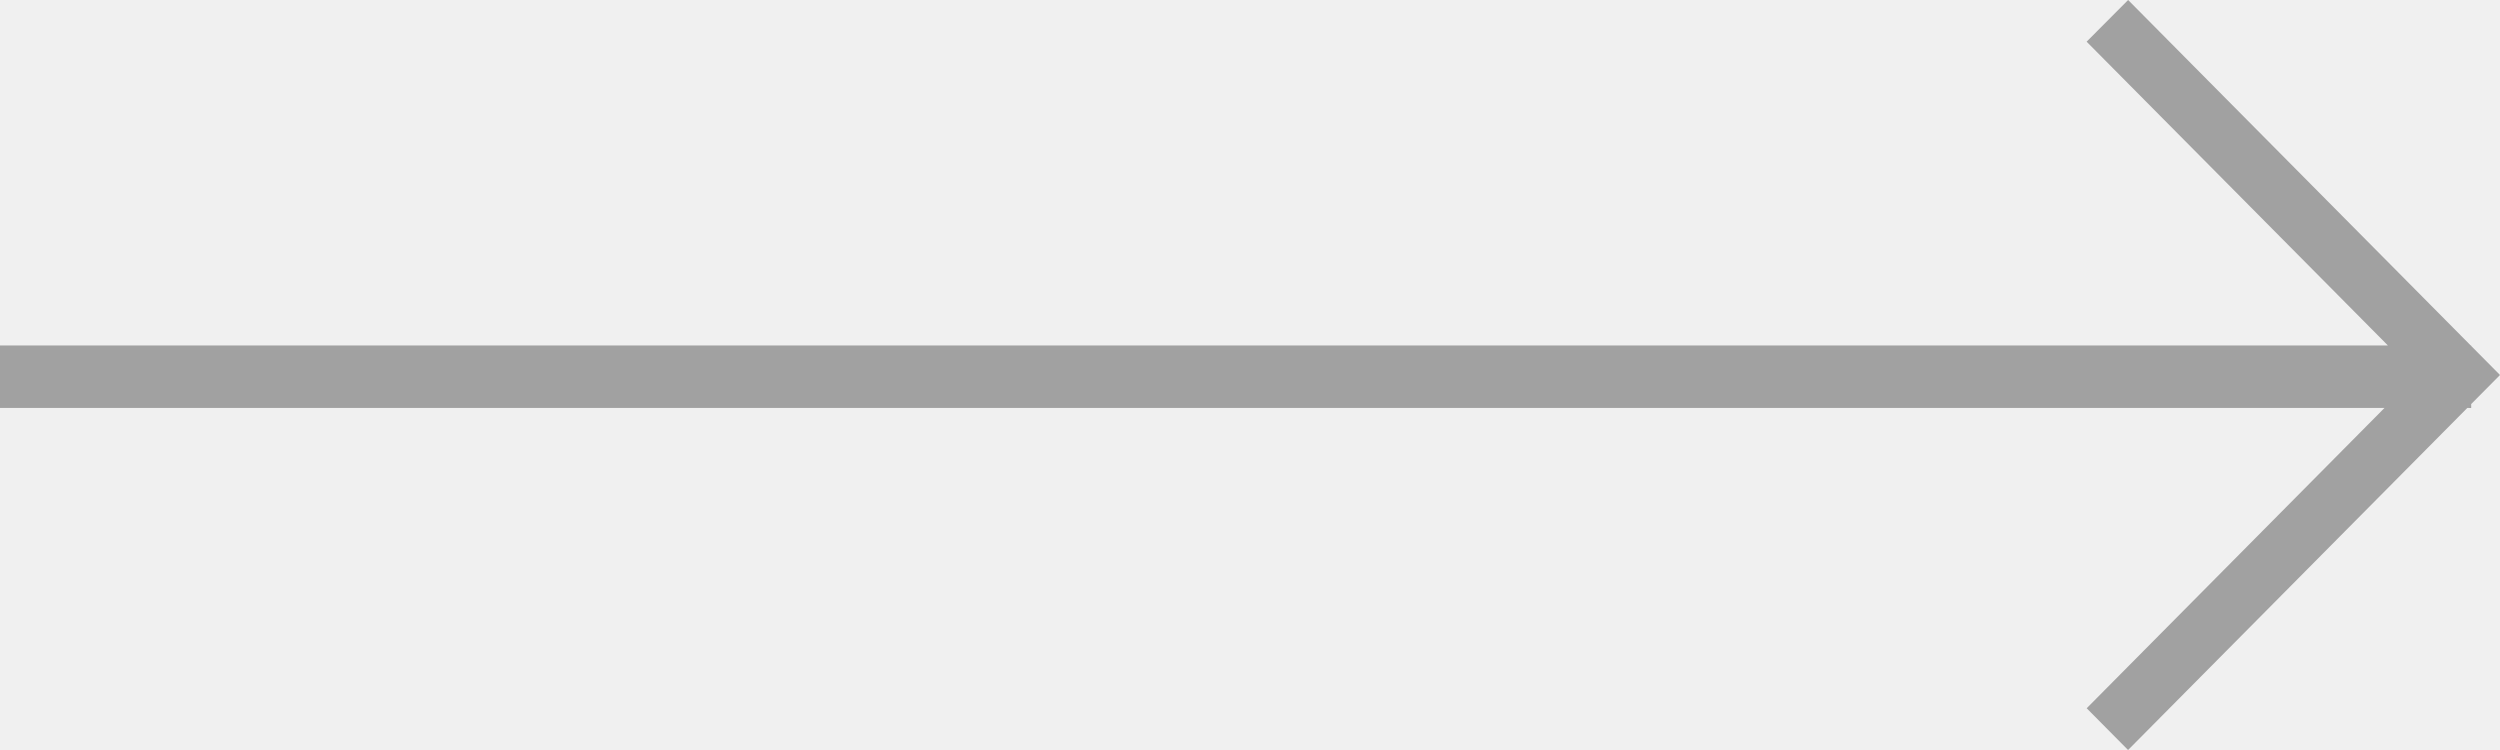
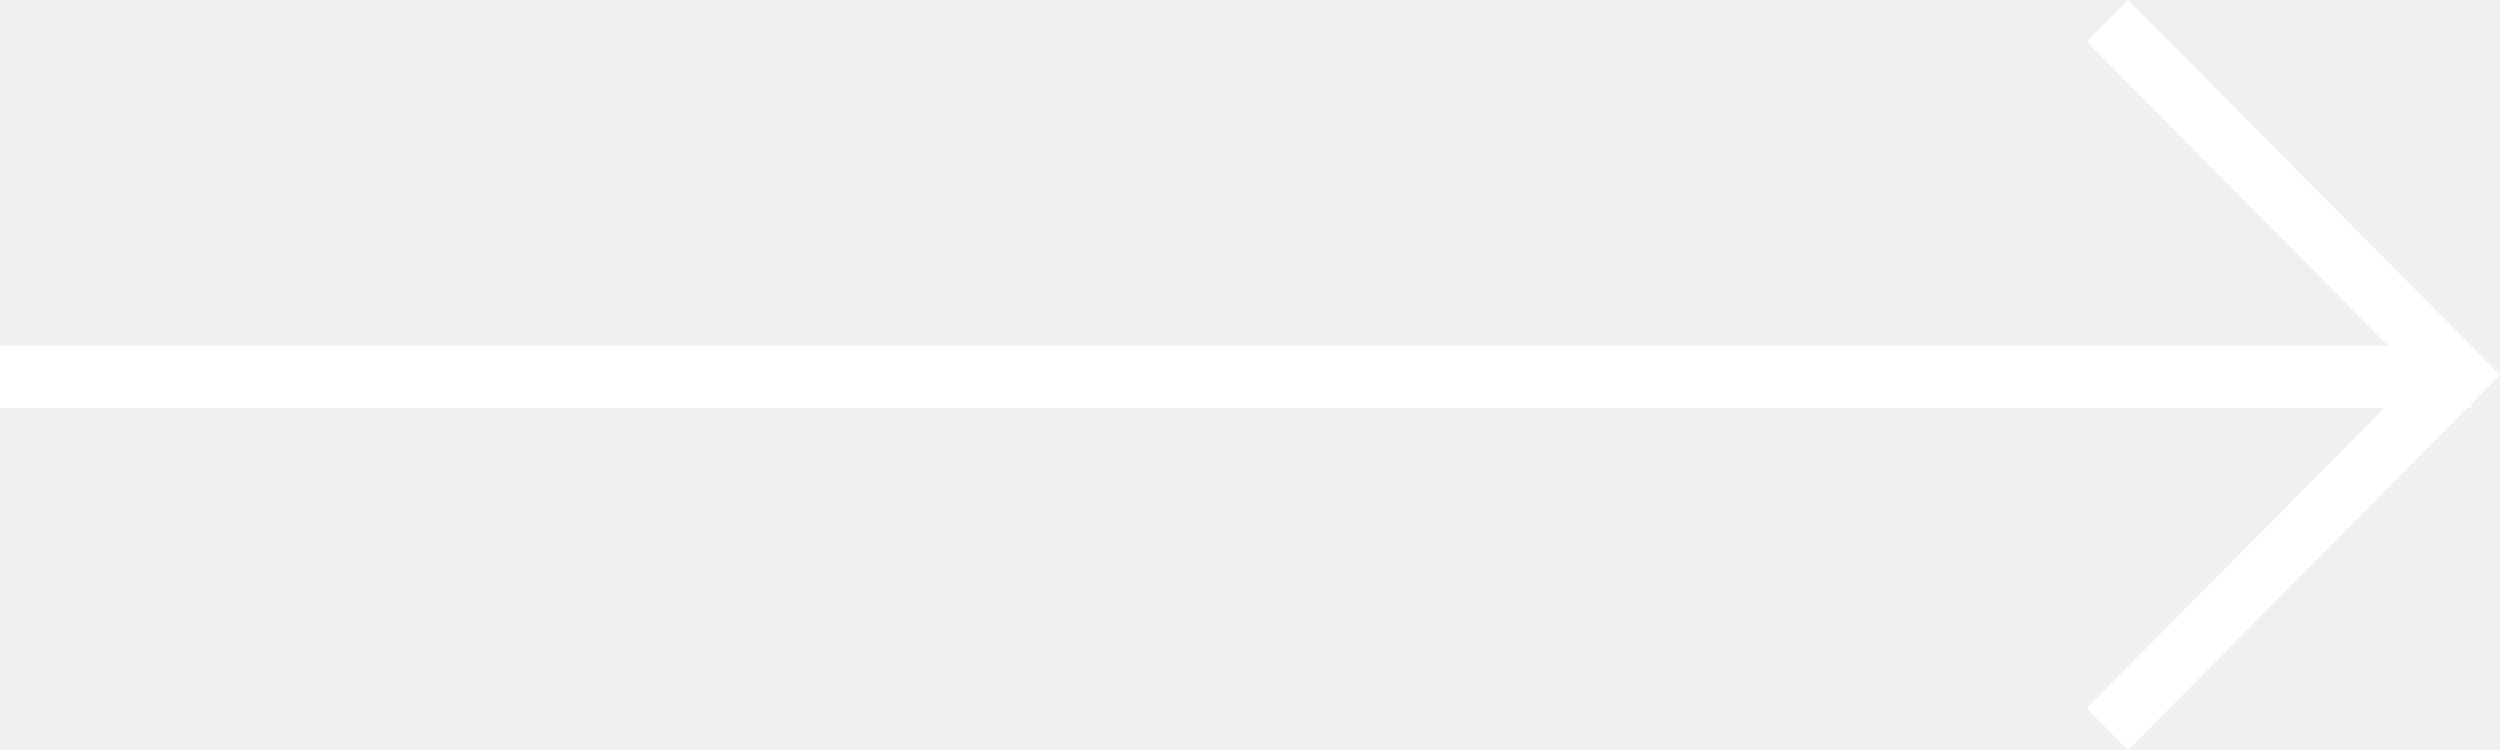
<svg xmlns="http://www.w3.org/2000/svg" width="40" height="12">
-   <path d="M34.05 0l5.481 5.527h.008v.008L40 6l-.461.465v.063l-.062-.001L34.049 12l-.662-.668 4.765-4.805H0v-1h38.206l-4.82-4.86L34.05 0z" fill="#a1a1a1" fill-rule="nonzero" />
+   <path d="M34.05 0l5.481 5.527h.008v.008L40 6l-.461.465v.063l-.062-.001L34.049 12l-.662-.668 4.765-4.805H0v-1h38.206l-4.82-4.86L34.05 0z" fill="#fff" fill-rule="nonzero" />
</svg>
